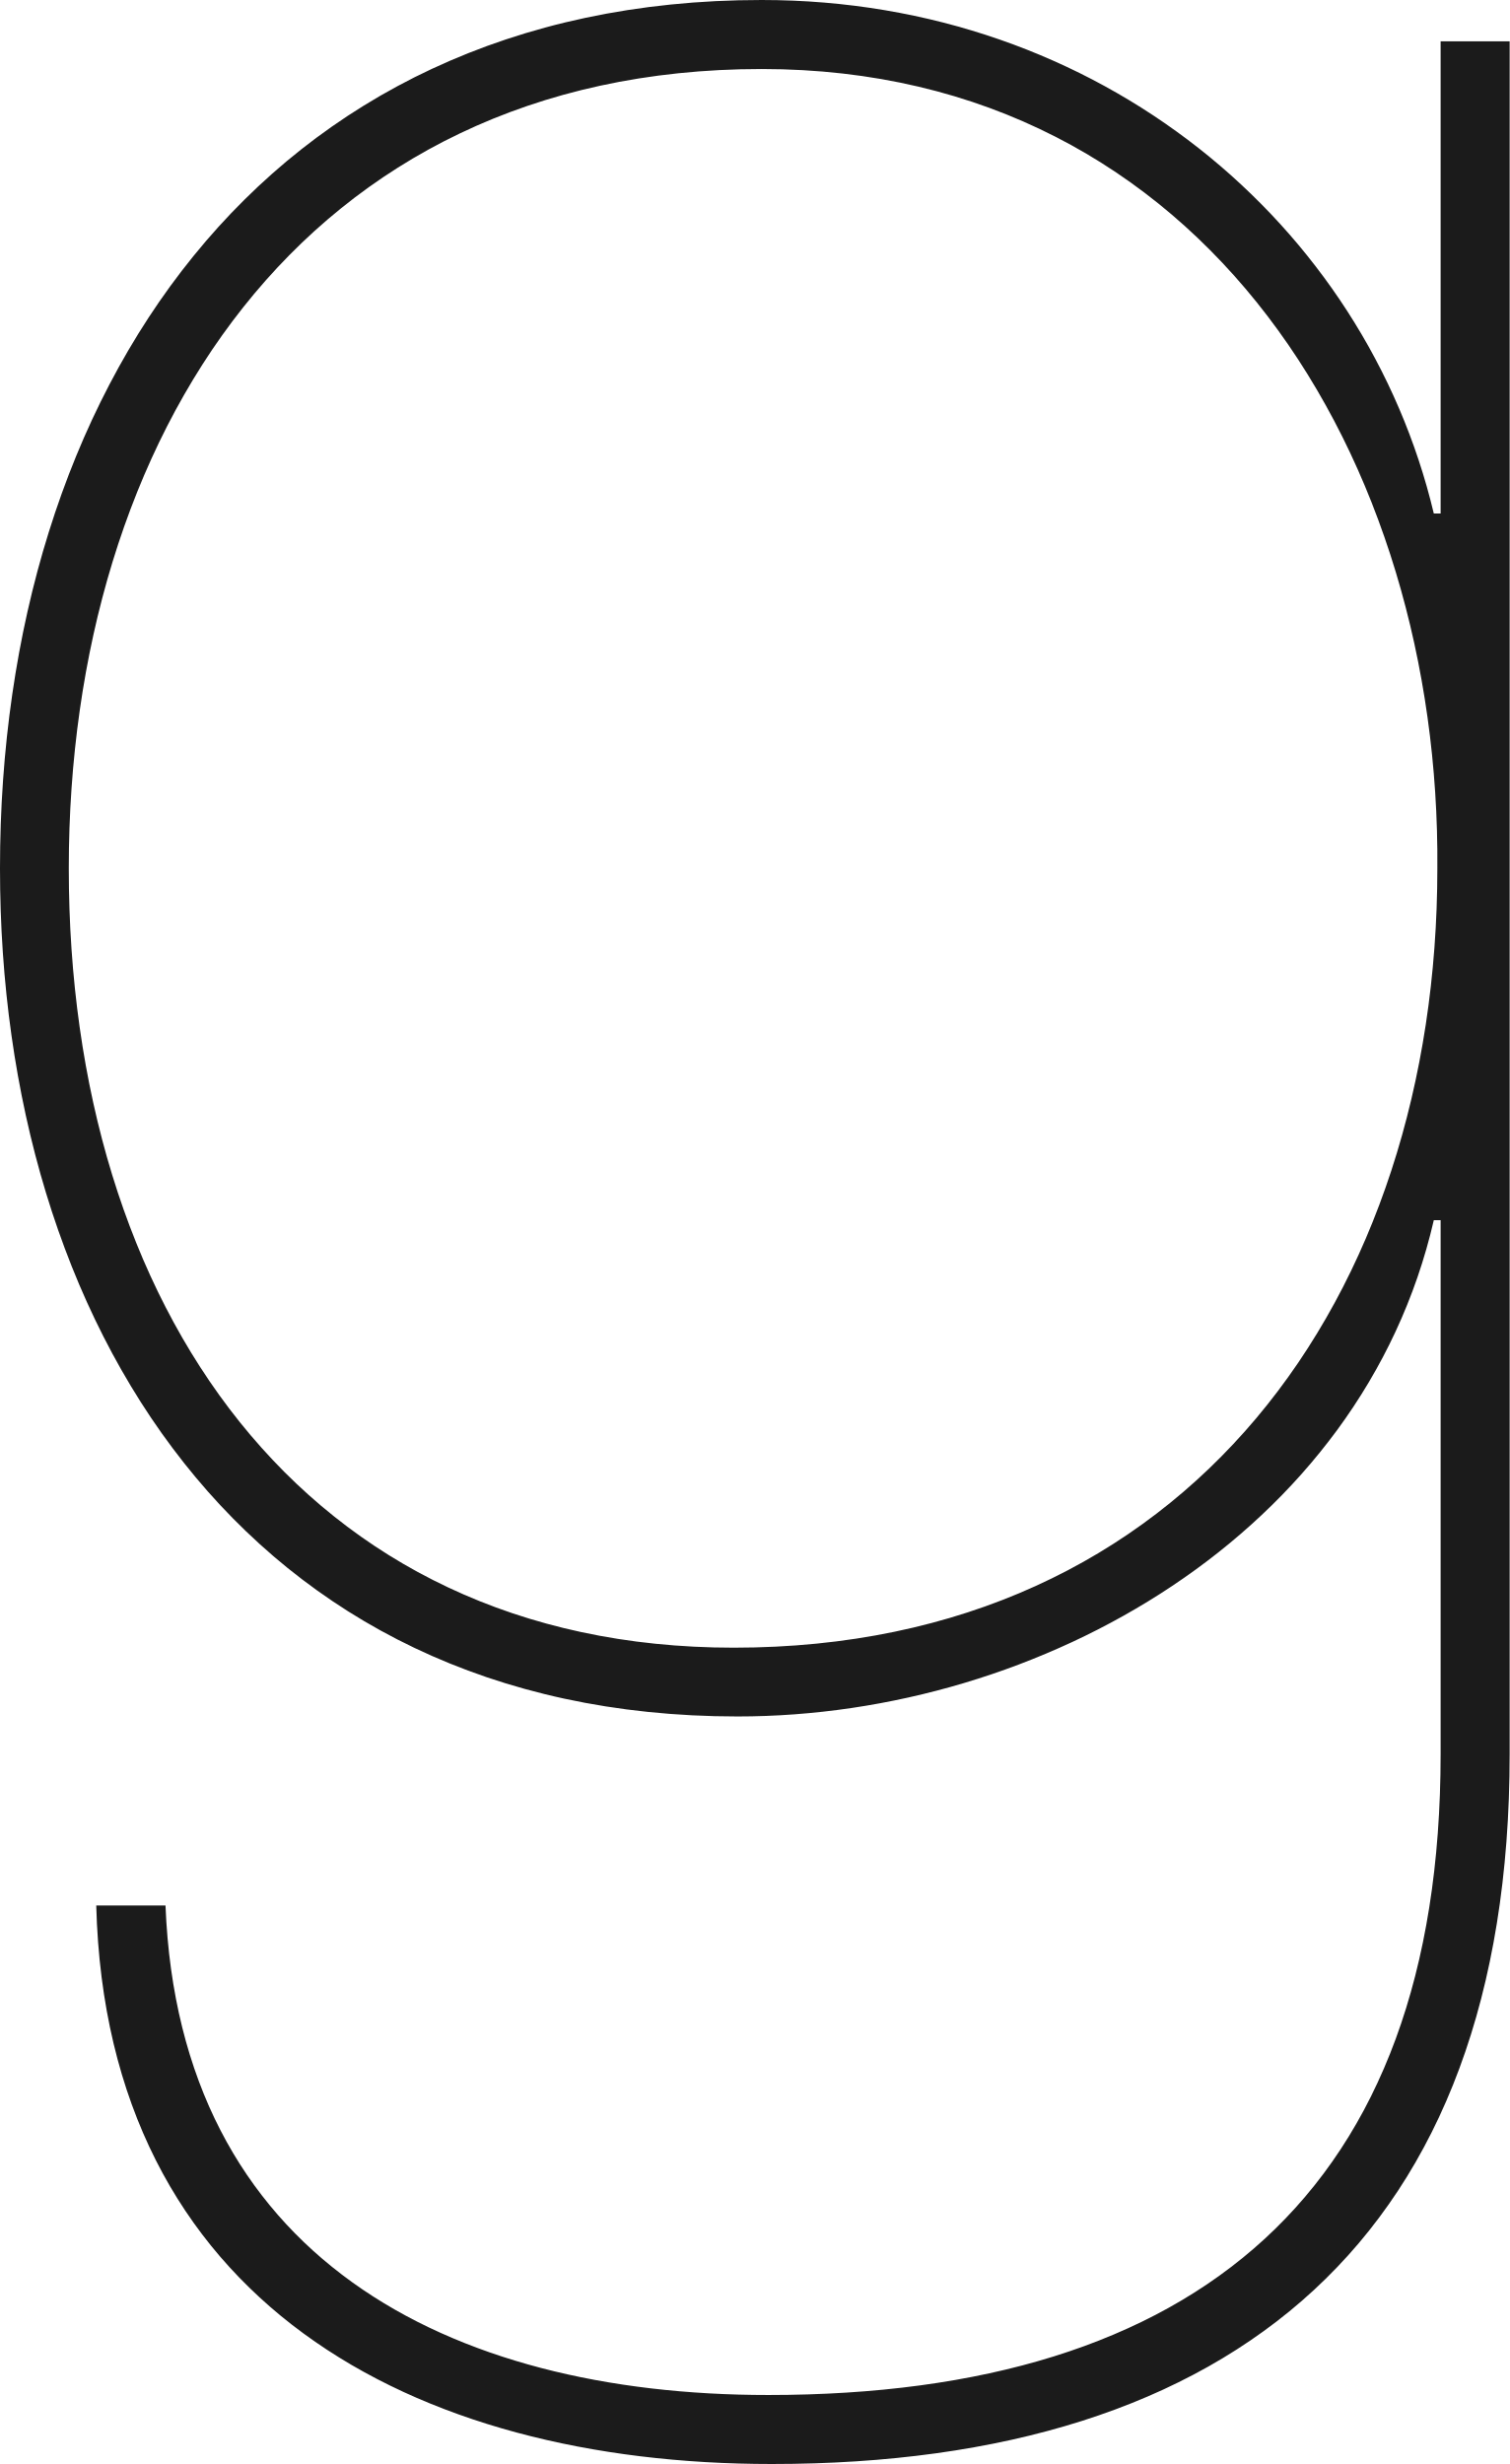
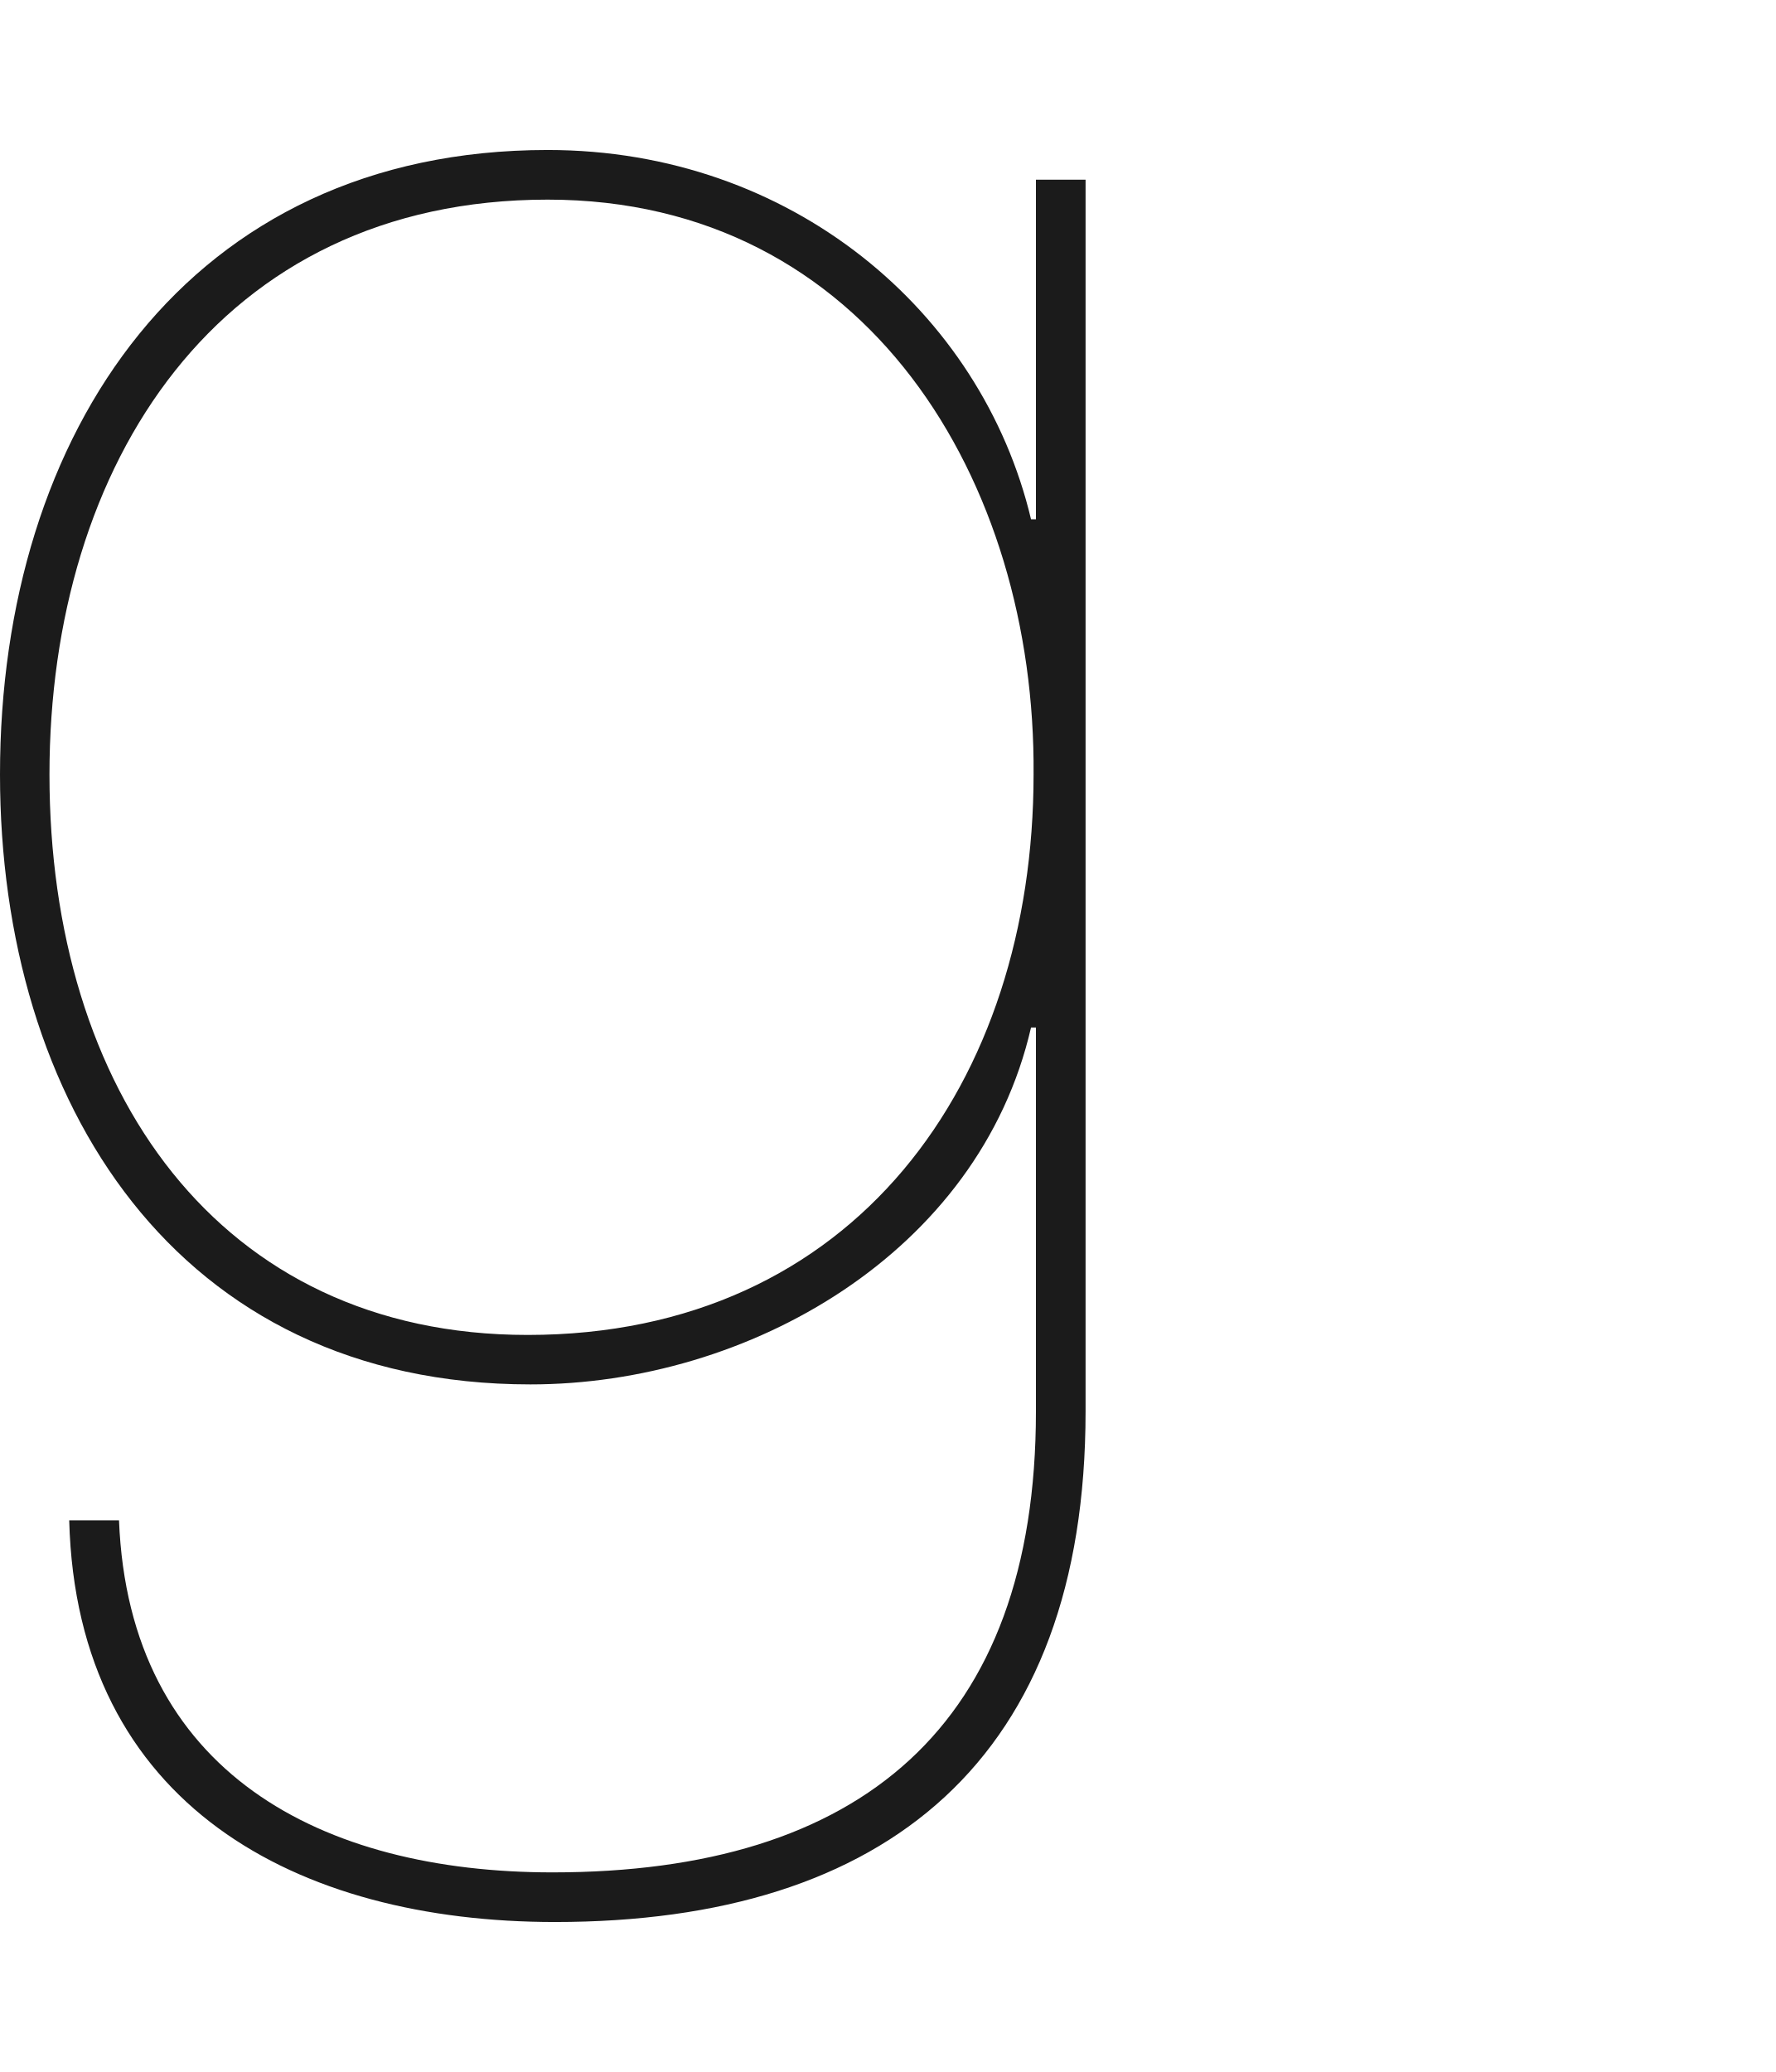
- <svg xmlns="http://www.w3.org/2000/svg" version="1.1" id="svg2" xml:space="preserve" width="93.139" height="152.024" viewBox="0 0 93.139 152.024">
-   <defs id="defs6" />
-   <g id="g10" transform="matrix(1.333333,0,0,-1.333333,-428.5411,163.3846)">
-     <g id="g12" transform="scale(0.1)">
-       <path d="m 3566.503,1193.445 c -212.152,0 -320.613,-170.595 -320.613,-369.873 0,-202.508 108.461,-360.629 307.68,-360.629 210.64,0 325.57,162.953 325.57,360.629 1.516,188.254 -106.781,369.873 -312.637,369.873 z m 314.153,-532.681 h -3.153 c -33.394,-145.071 -181.898,-229.649 -322.132,-229.649 -228.012,0 -341.313,181.965 -341.313,392.457 0,220.078 121.453,401.813 352.445,401.813 156.434,0 279.176,-103.69 311,-237.621 h 3.153 v 218.501 h 31.941 V 413.693 c 0,-223.238 -127.641,-328.488 -341.426,-328.488 -165.765,0 -307.8,74.891 -312.578,258.43 h 32.047 c 6.414,-162.731 130.789,-226.5 278.953,-226.5 197.871,0 311.063,94.019 311.063,296.558 v 247.071" style="fill:#1b1b1b;fill-opacity:1;fill-rule:nonzero;stroke:none" id="path14" />
-     </g>
-   </g>
+ <svg xmlns="http://www.w3.org/2000/svg" version="1.1" id="svg5504" viewBox="0 0 1536 1792" height="1792" width="1536">
+   <defs id="defs5506">
+     <clipPath id="a">
+       <path d="M 0,195.911 H 208.792 V 0 H 0 Z" id="path3718" />
+     </clipPath>
+   </defs>
+   <path d="m 473.735,172.652 c -285.161,0 -430.948,229.303 -430.948,497.16 0,272.199 145.787,484.735 413.564,484.735 283.129,0 437.611,-219.032 437.611,-484.735 C 896,416.773 750.434,172.652 473.735,172.652 Z m 422.265,715.997 h -4.238 C 846.875,1083.644 647.266,1197.328 458.772,1197.328 152.292,1197.328 0,952.742 0,669.812 0,373.997 163.25,129.721 473.735,129.721 c 210.269,0 375.251,139.373 418.027,319.395 h 4.238 V 155.42 h 42.933 V 1220.746 c 0,300.062 -171.567,441.533 -458.924,441.533 -222.811,0 -413.727,-100.663 -420.147,-347.366 h 43.075 c 8.621,218.733 175.798,304.448 374.951,304.448 265.966,0 418.112,-126.375 418.112,-398.615 V 888.649" style="fill:#1b1b1b;fill-opacity:1;fill-rule:nonzero;stroke:none;stroke-width:1.344" id="path14" />
</svg>
